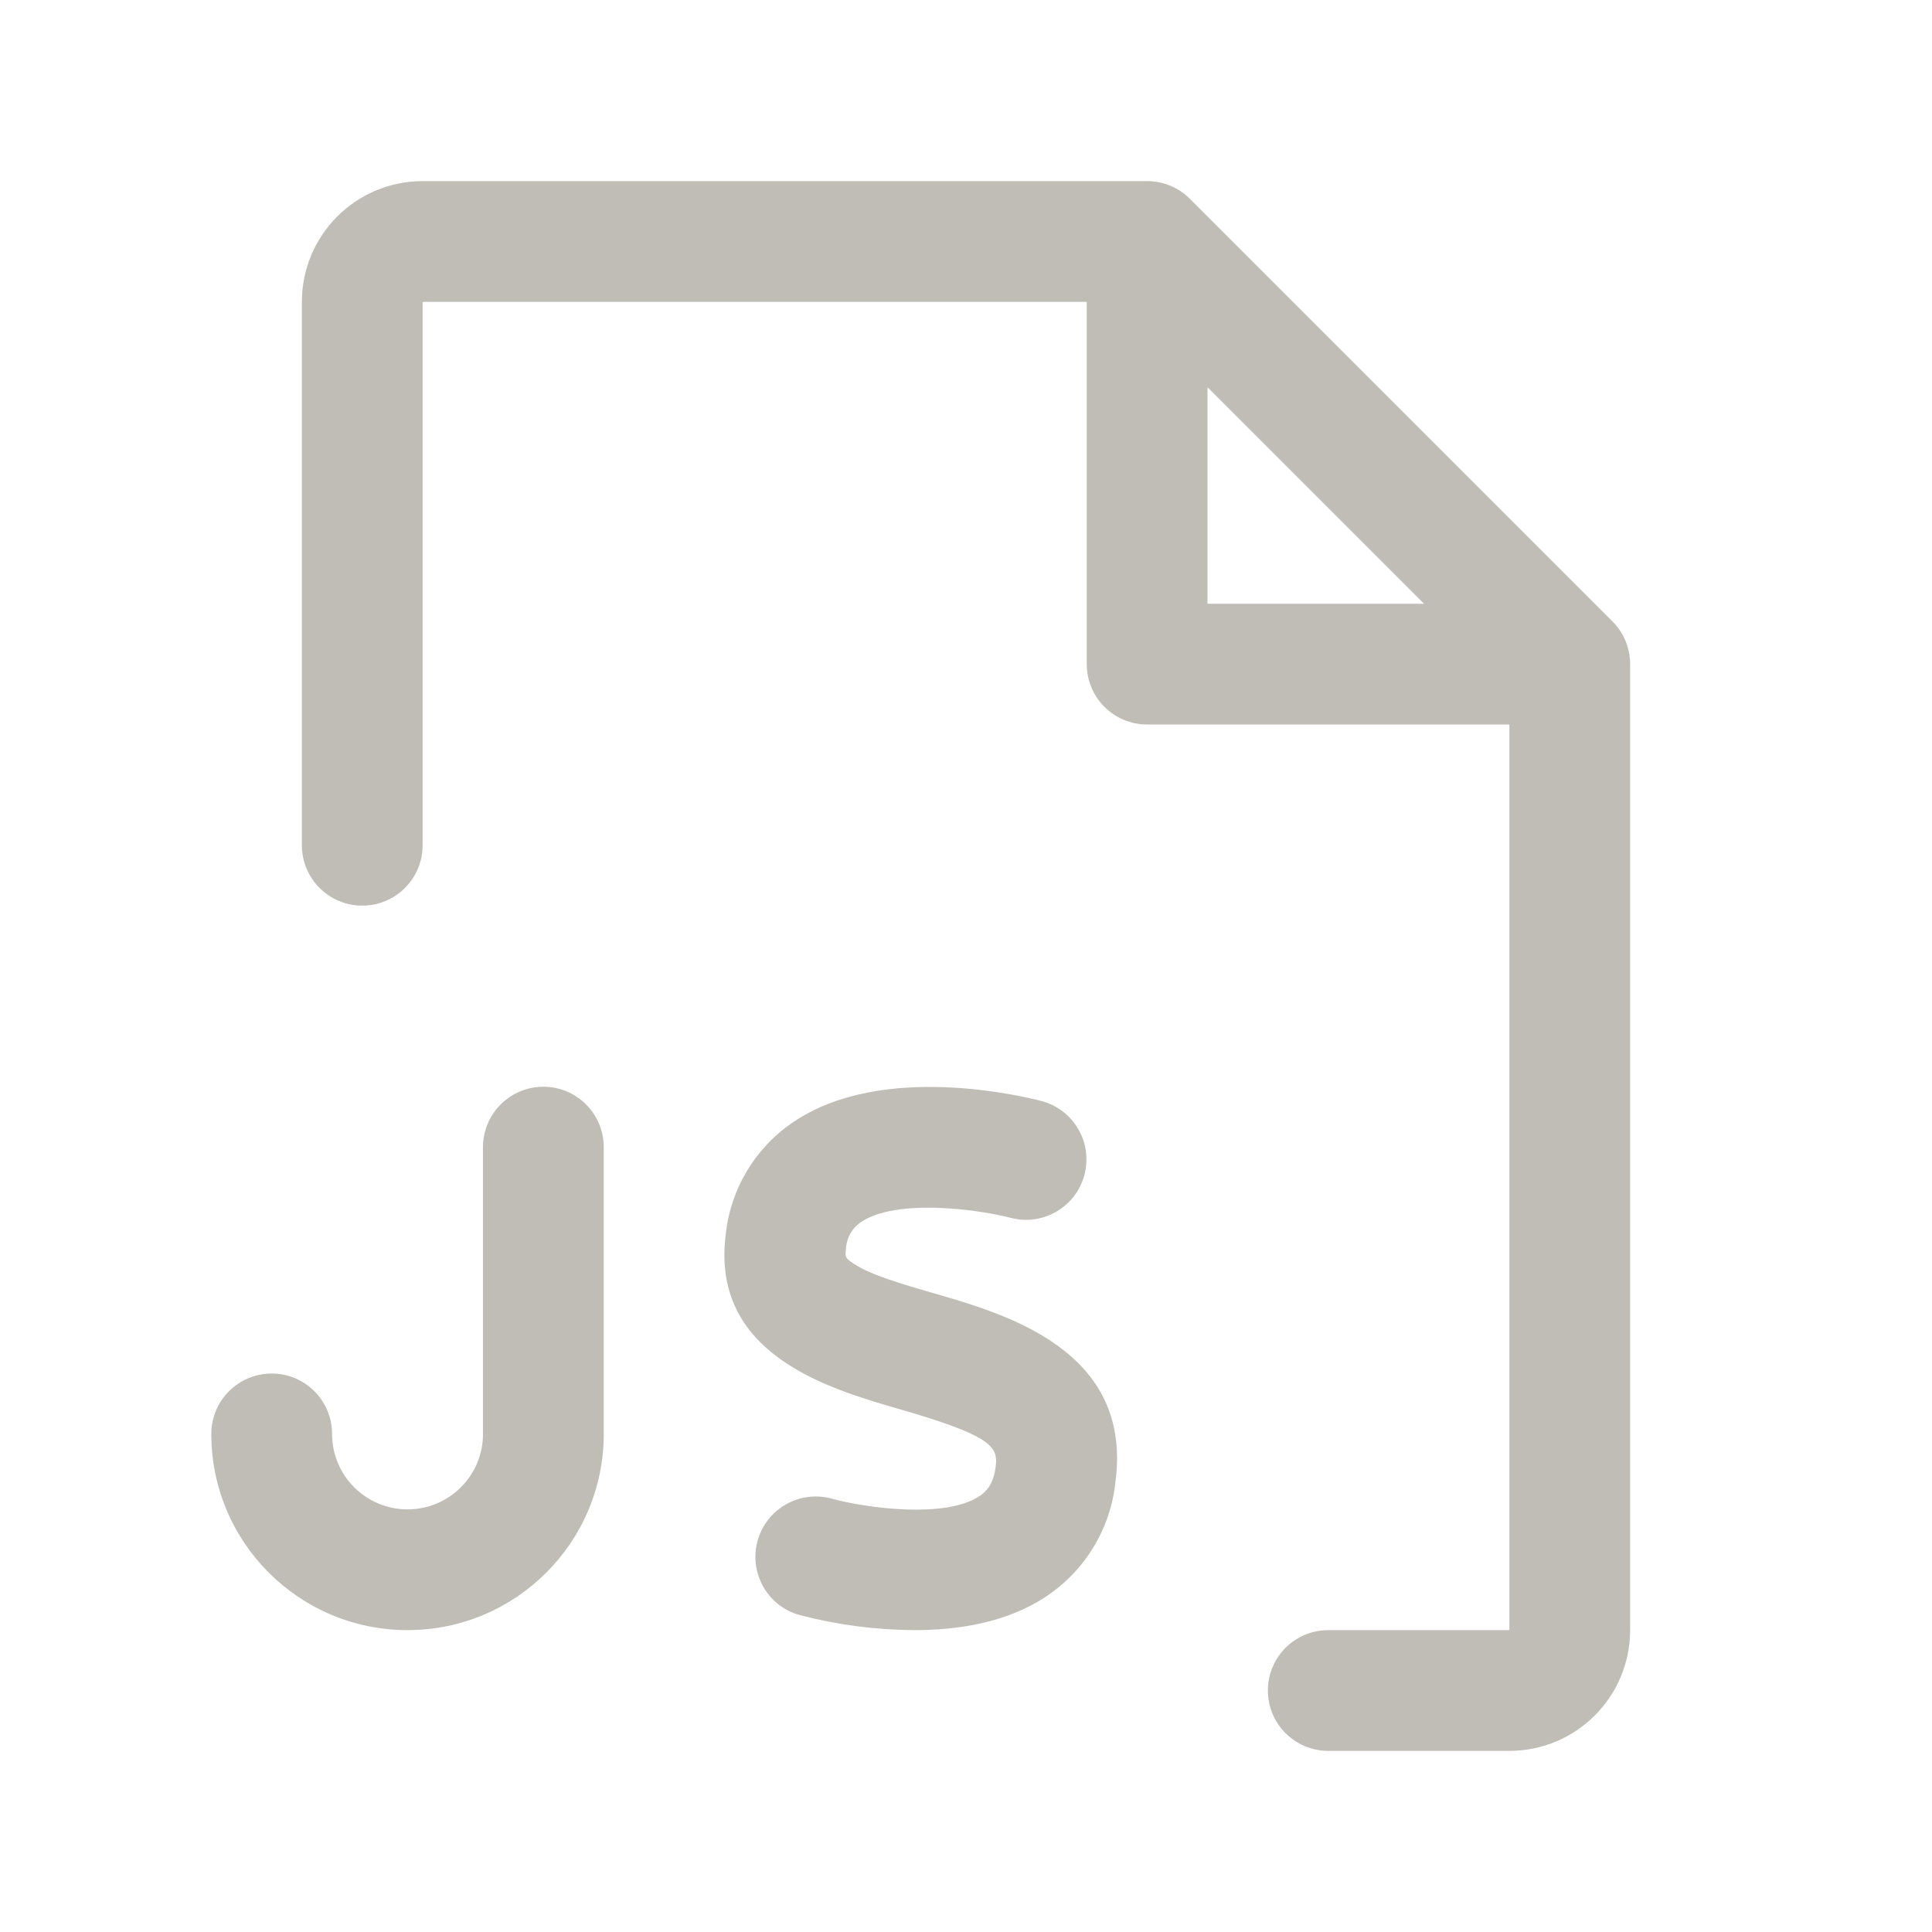
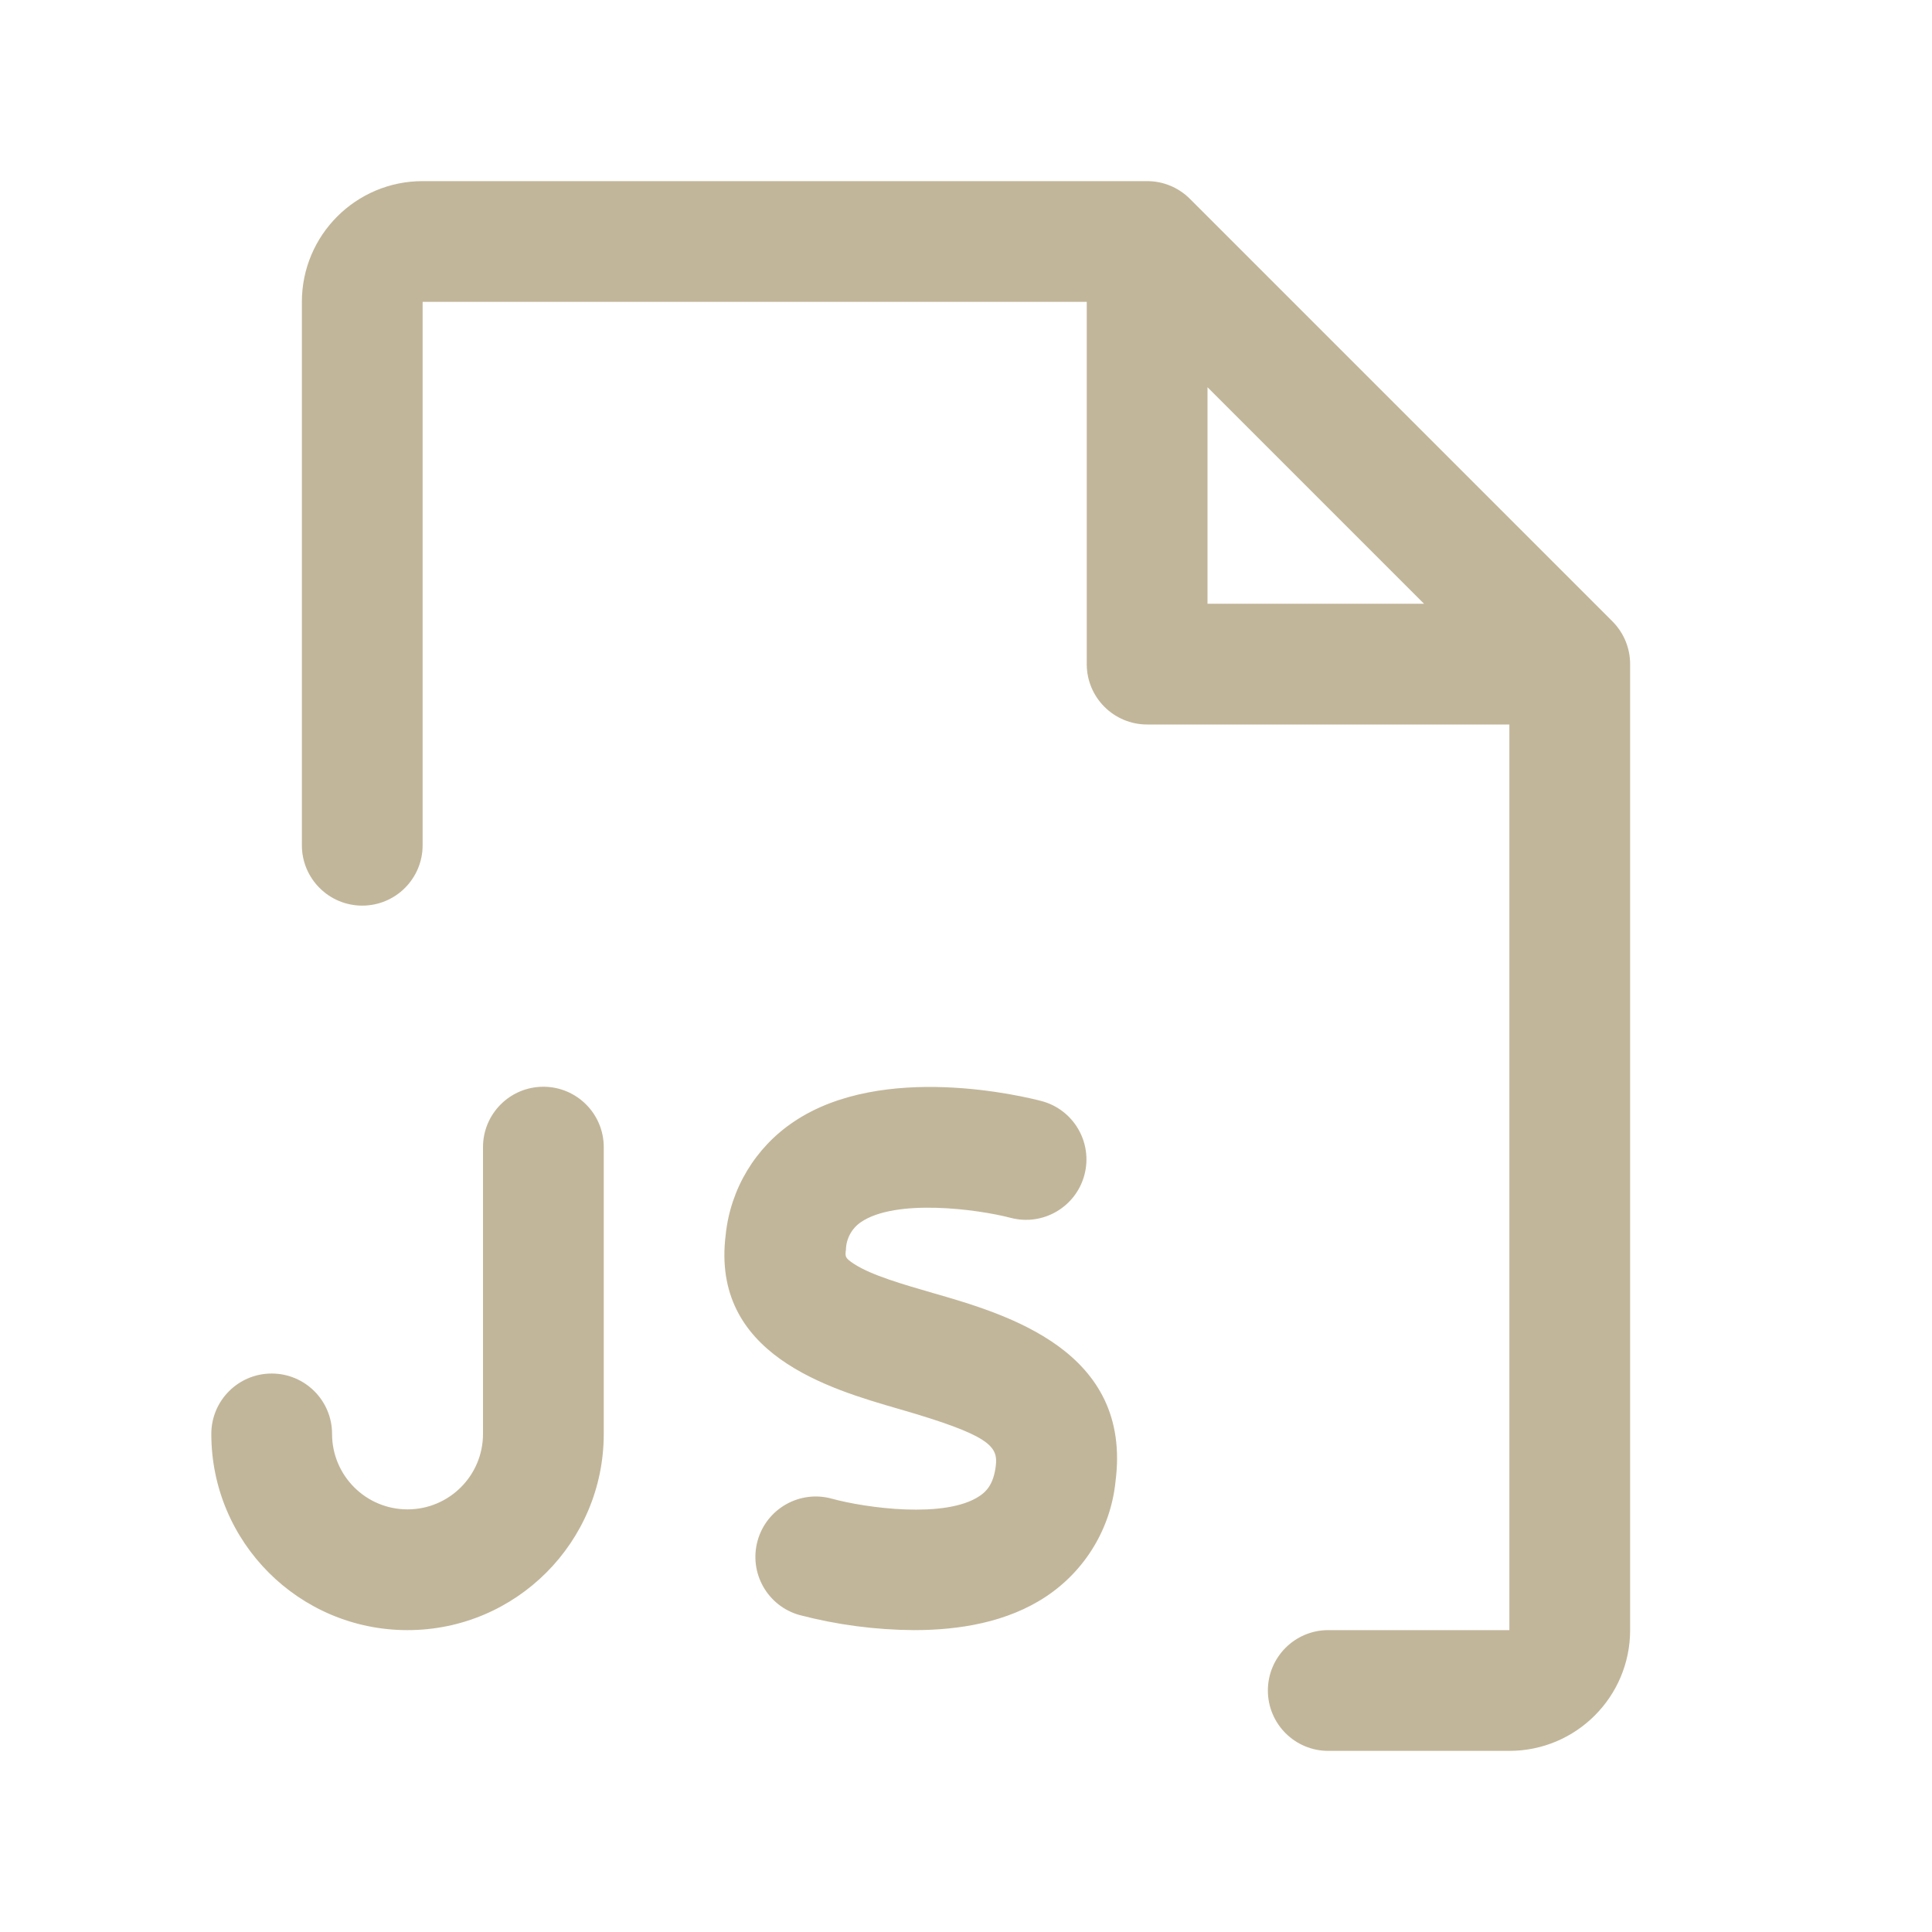
- <svg xmlns="http://www.w3.org/2000/svg" width="32" height="32" fill="#bfbdb6" viewBox="0 0 256 256">
+ <svg xmlns="http://www.w3.org/2000/svg" width="32" height="32" fill="#c2b69a" viewBox="0 0 256 256">
  <path d="M213.66,82.34l-56-56A8,8,0,0,0,152,24H56A16,16,0,0,0,40,40v72a8,8,0,0,0,16,0V40h88V88a8,8,0,0,0,8,8h48V216H176a8,8,0,0,0,0,16h24a16,16,0,0,0,16-16V88A8,8,0,0,0,213.66,82.34ZM160,51.31,188.69,80H160Zm-12.19,145a20.82,20.82,0,0,1-9.19,15.23C133.43,215,127,216,121.13,216a61.34,61.34,0,0,1-15.19-2,8,8,0,0,1,4.31-15.41c4.38,1.2,15,2.7,19.55-.36.88-.59,1.83-1.52,2.14-3.93.34-2.67-.71-4.1-12.78-7.59-9.35-2.7-25-7.23-23-23.11a20.56,20.56,0,0,1,9-14.95c11.84-8,30.71-3.31,32.83-2.76a8,8,0,0,1-4.07,15.48c-4.49-1.17-15.23-2.56-19.83.56a4.54,4.54,0,0,0-2,3.67c-.12.9-.14,1.09,1.11,1.9,2.31,1.49,6.45,2.68,10.45,3.84C133.49,174.17,150.05,179,147.81,196.31ZM80,152v38a26,26,0,0,1-52,0,8,8,0,0,1,16,0,10,10,0,0,0,20,0V152a8,8,0,0,1,16,0Z" />
</svg>
